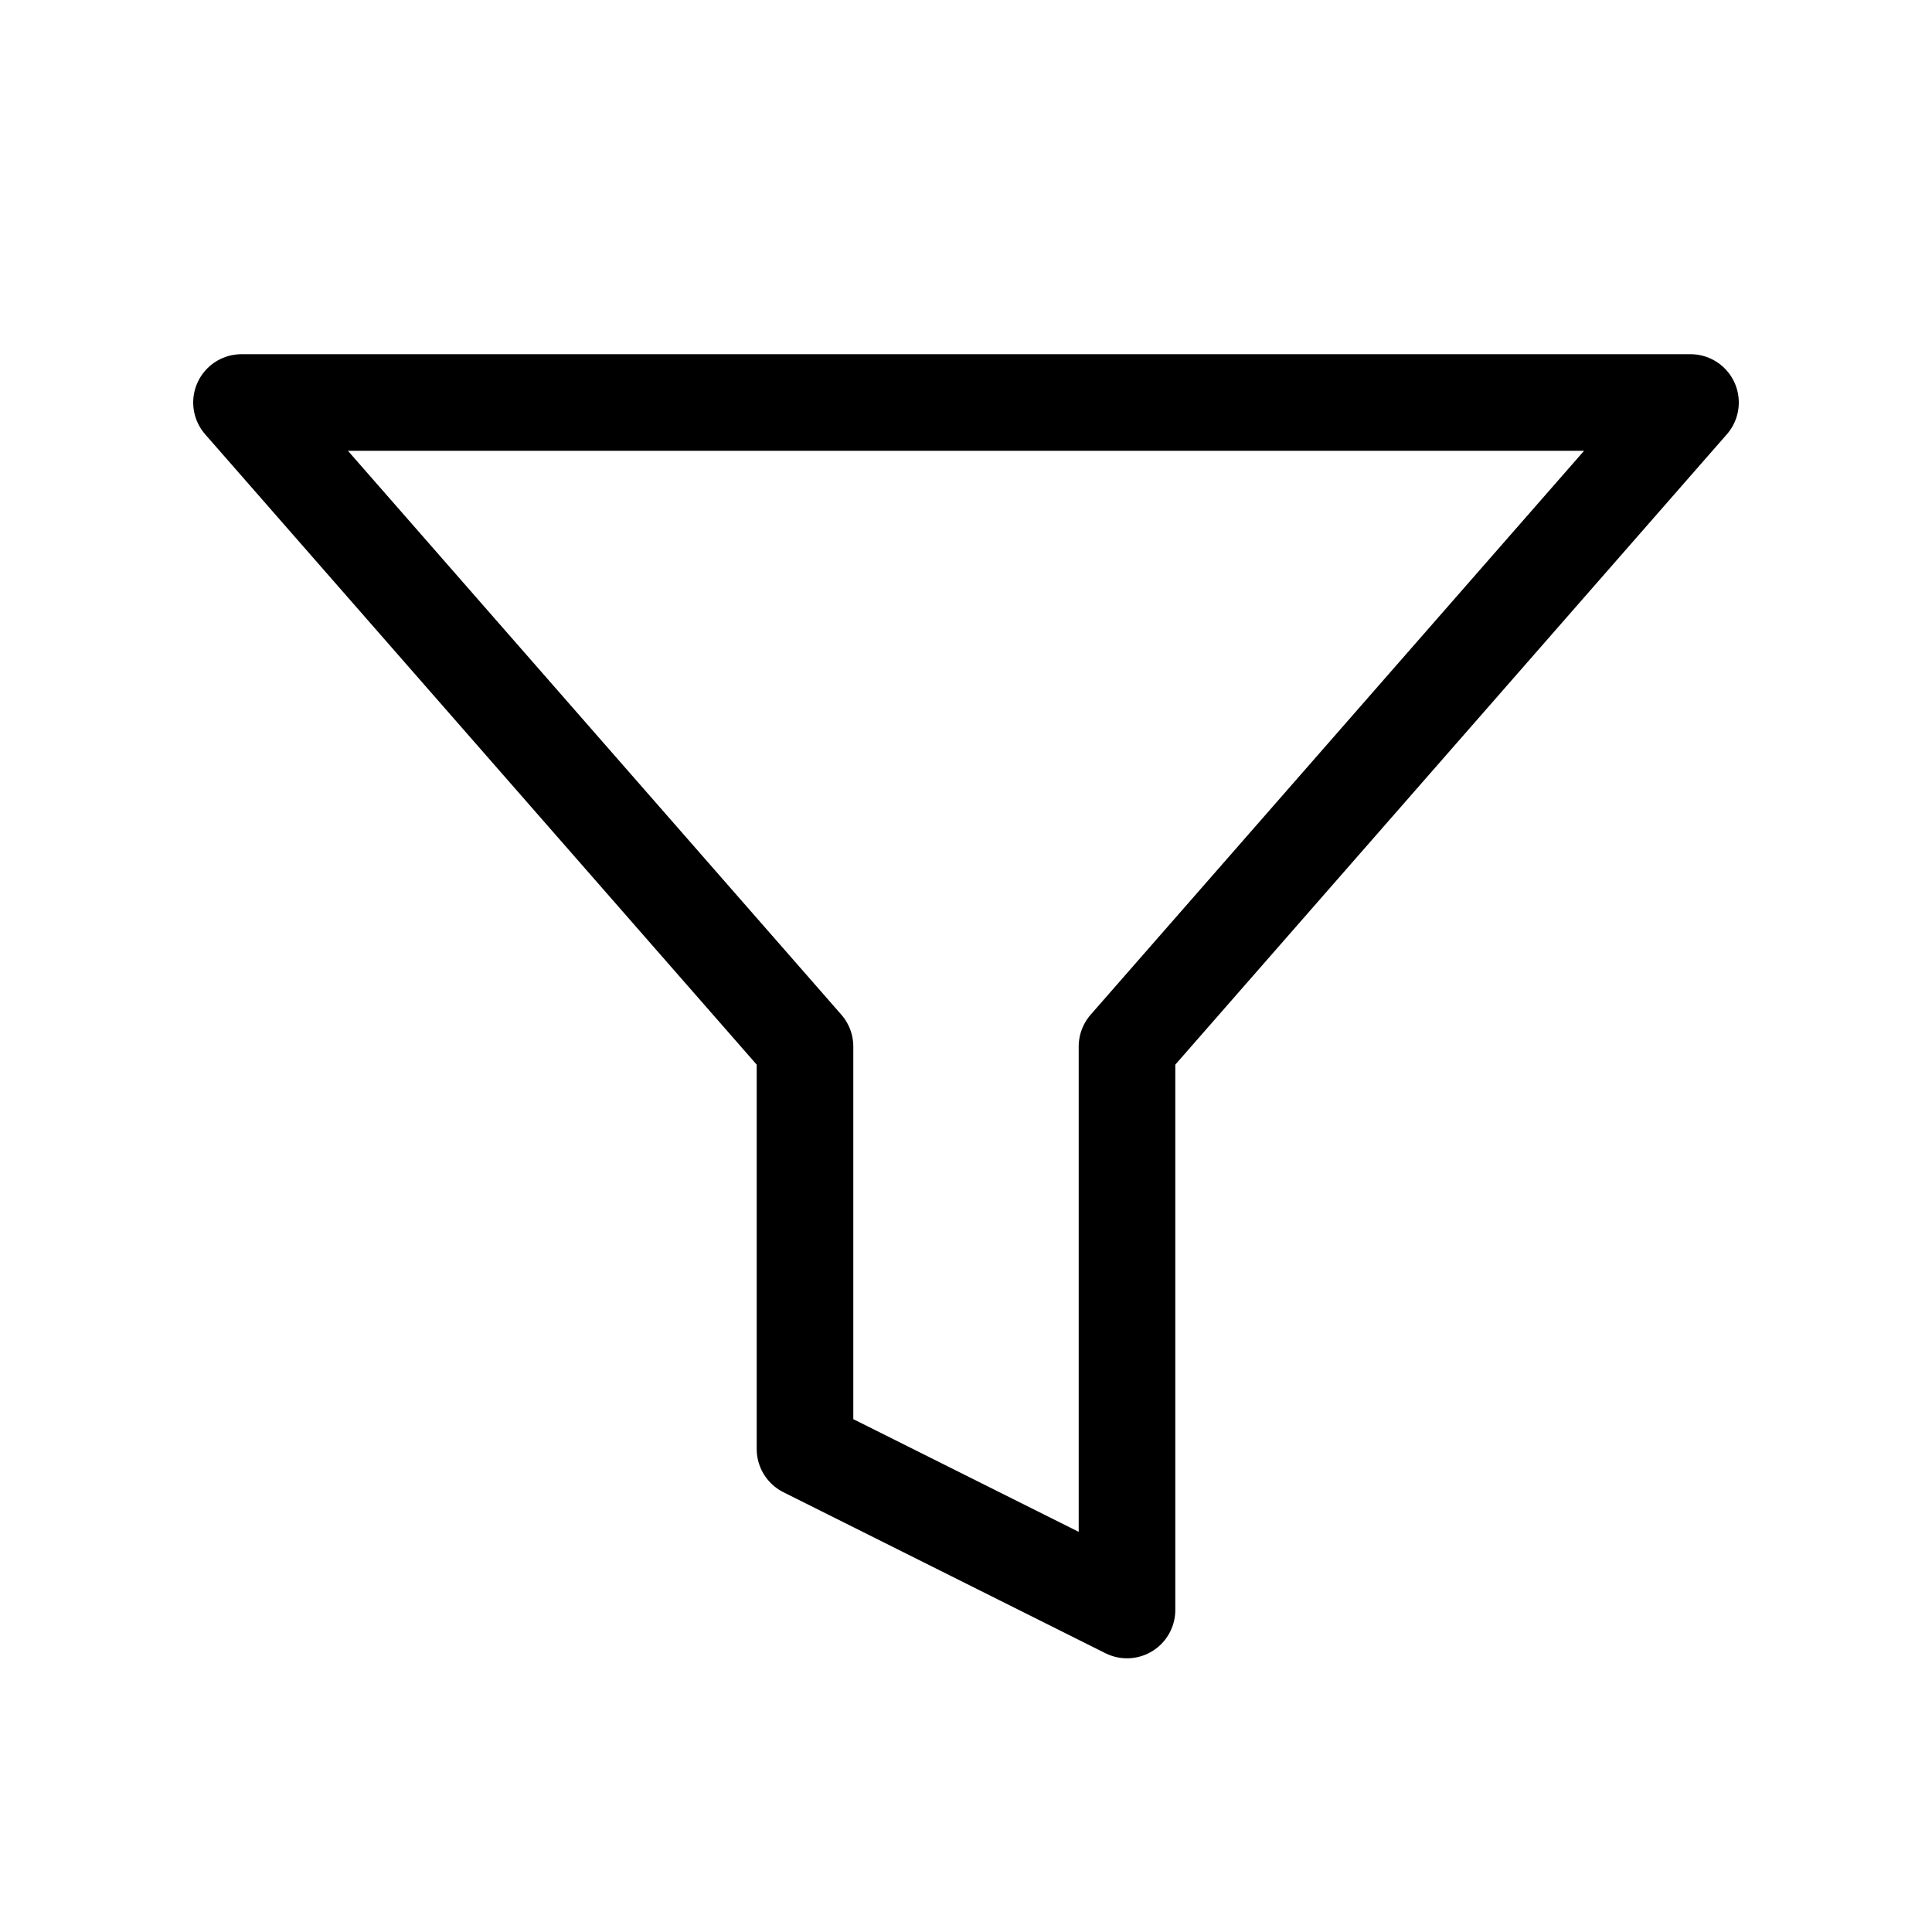
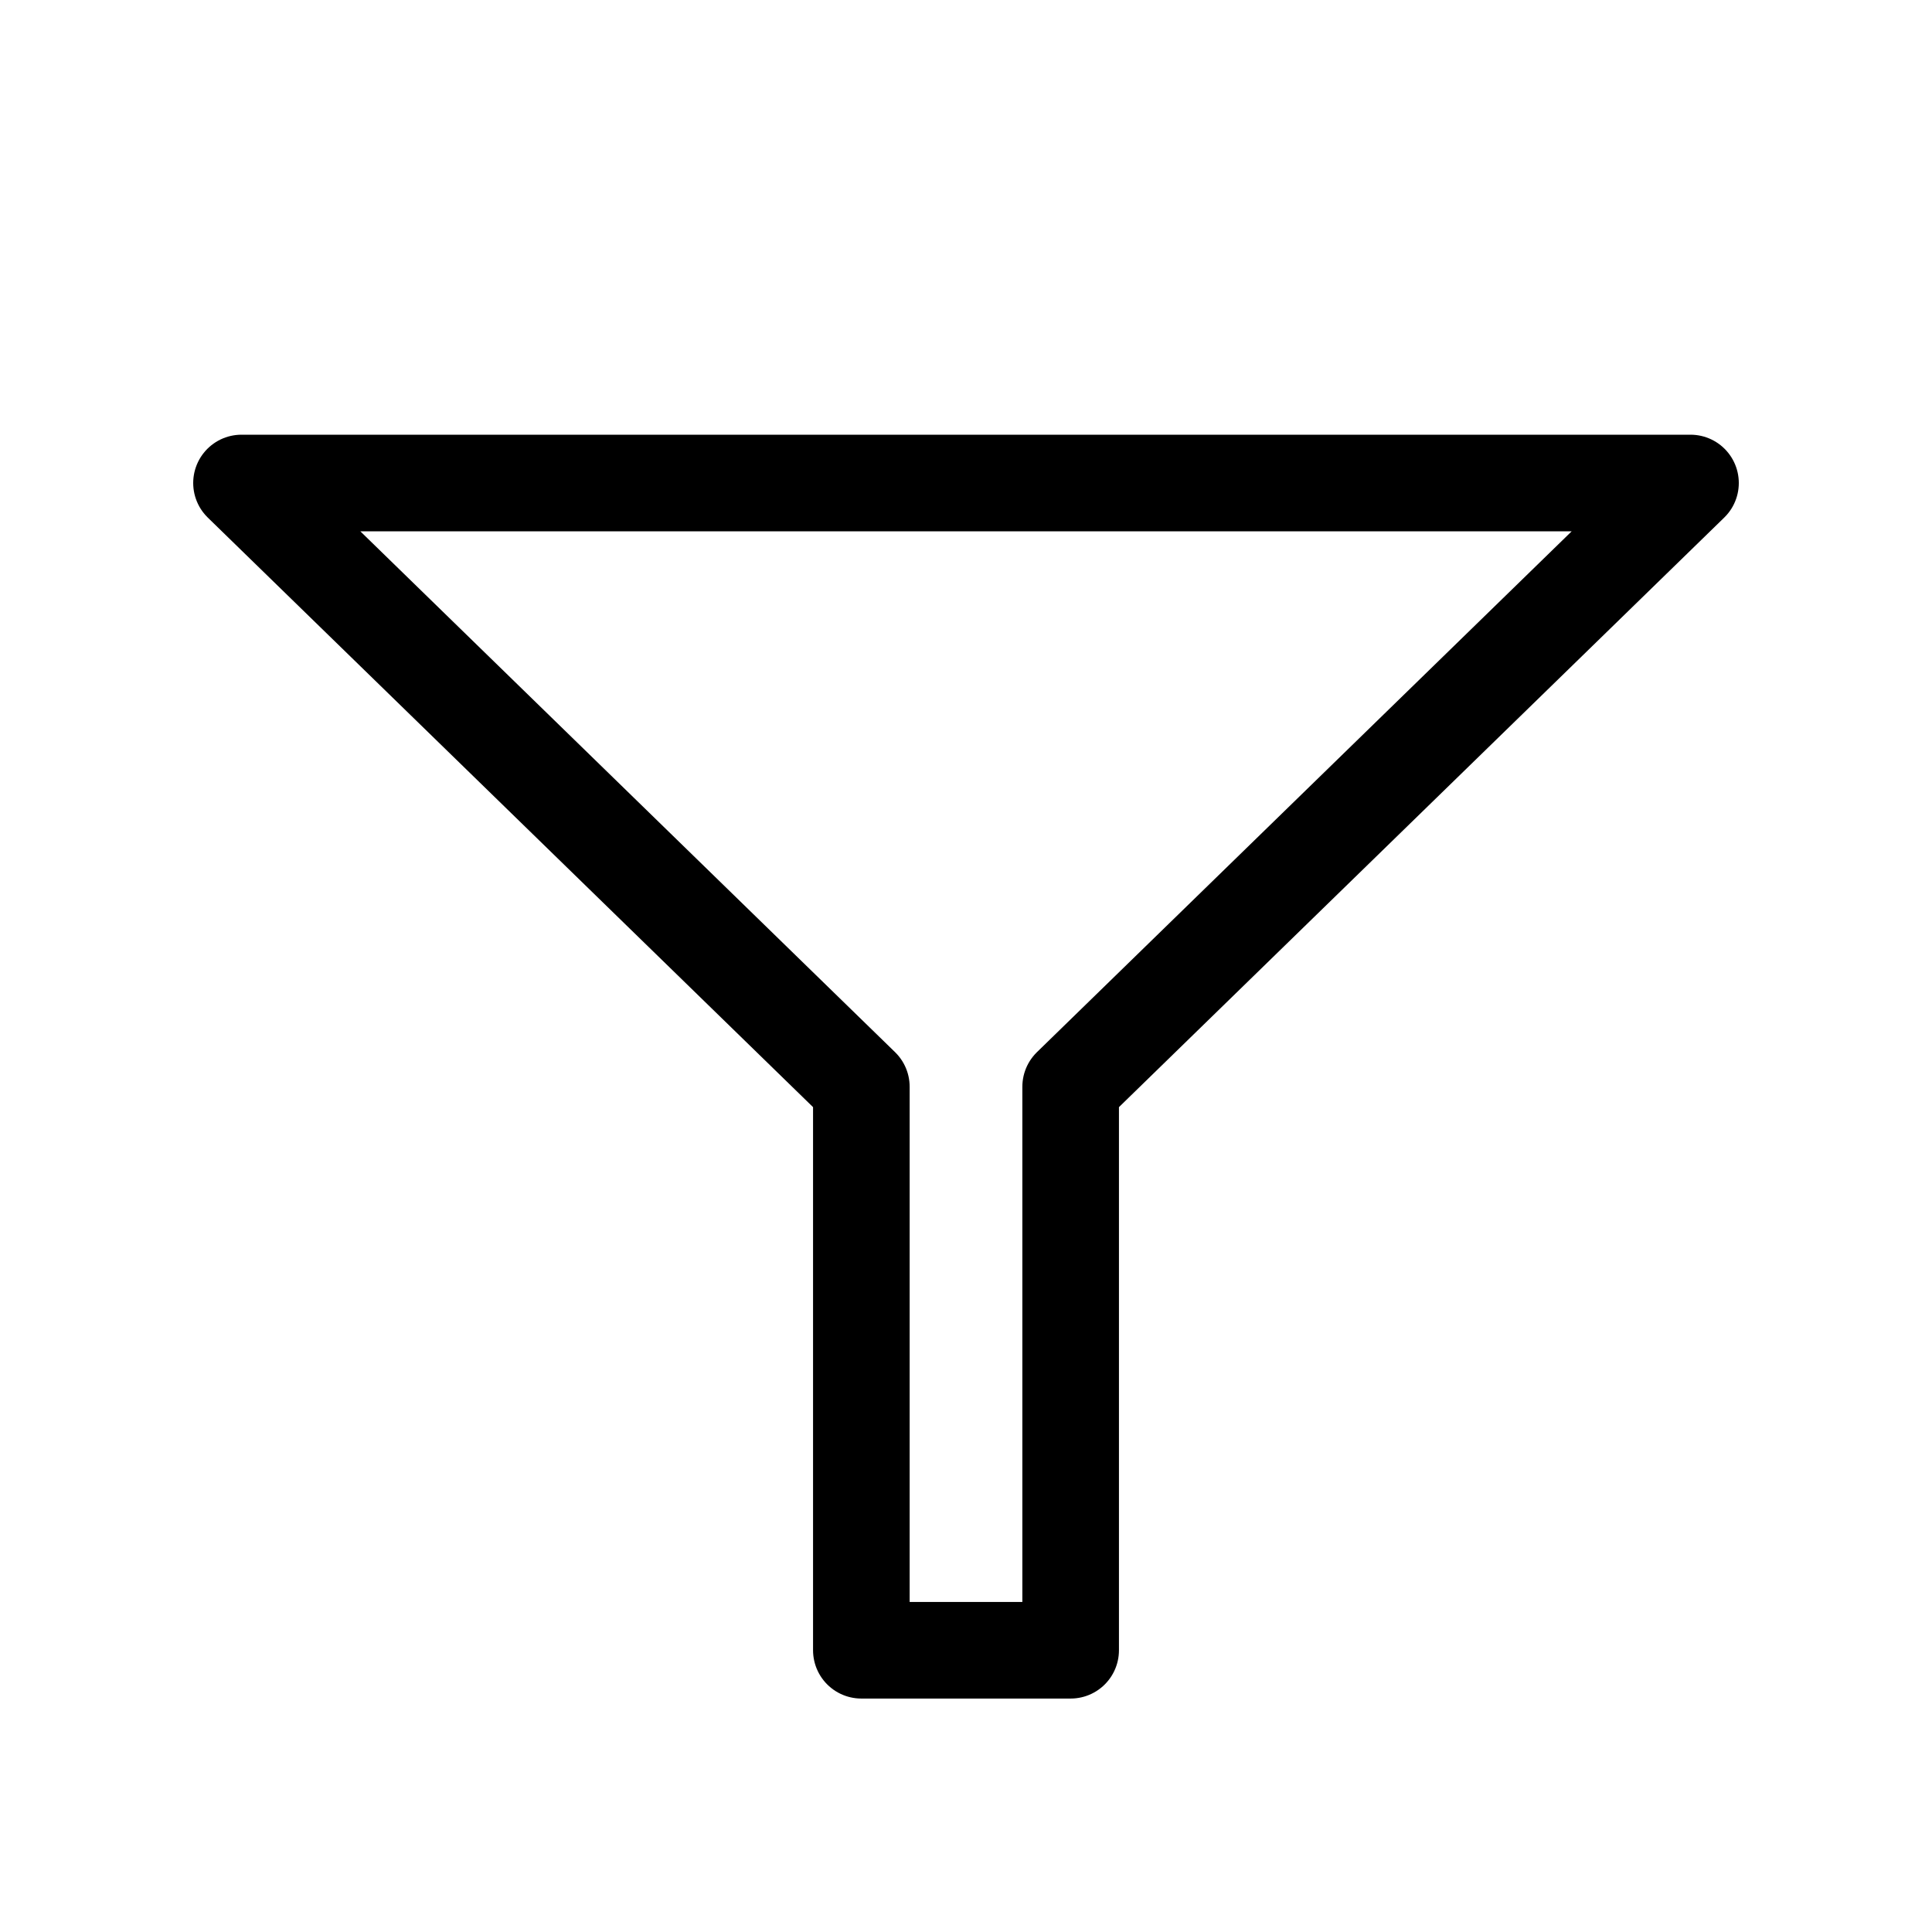
<svg xmlns="http://www.w3.org/2000/svg" width="24" height="24" viewBox="0 0 24 24" fill="none" stroke="currentColor" stroke-width="1.2" stroke-linecap="round" stroke-linejoin="round">
-   <path d="M3 5h18l-7 8v7l-4-2V13L3 5z" />
+   <path d="M3 6H21L13.3 13.5V20.5H10.7V13.5Z" />
</svg>
